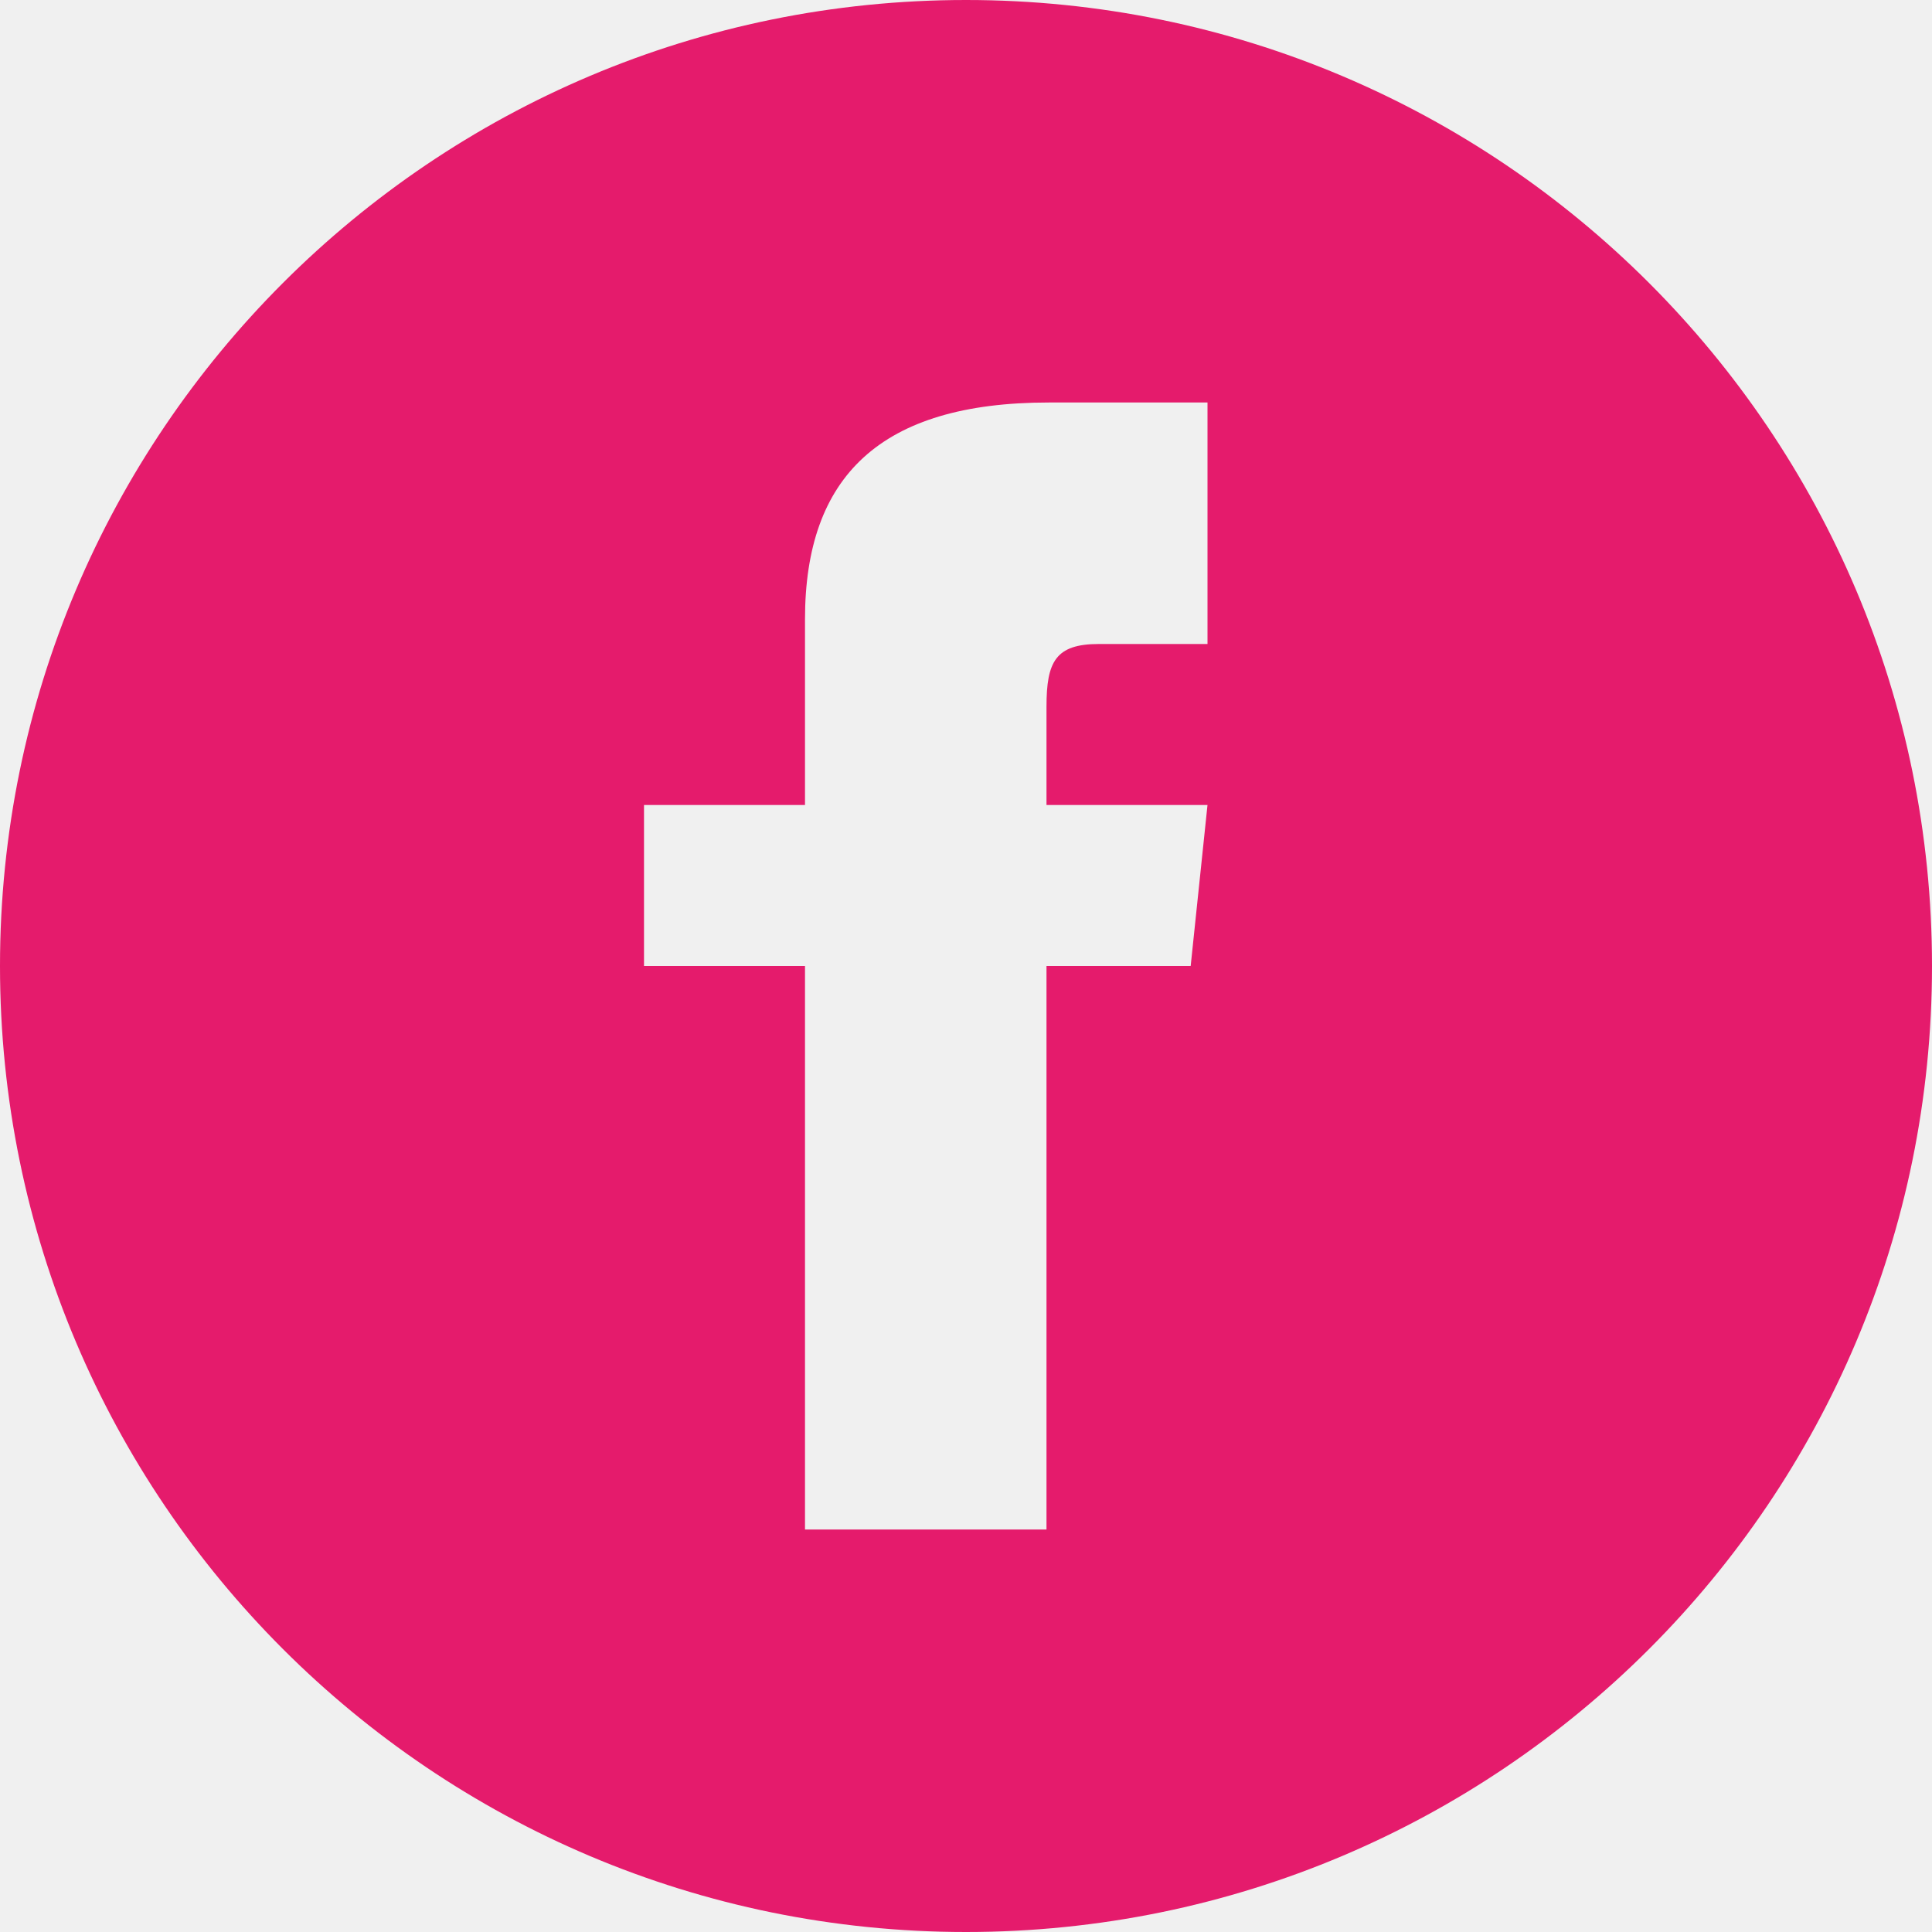
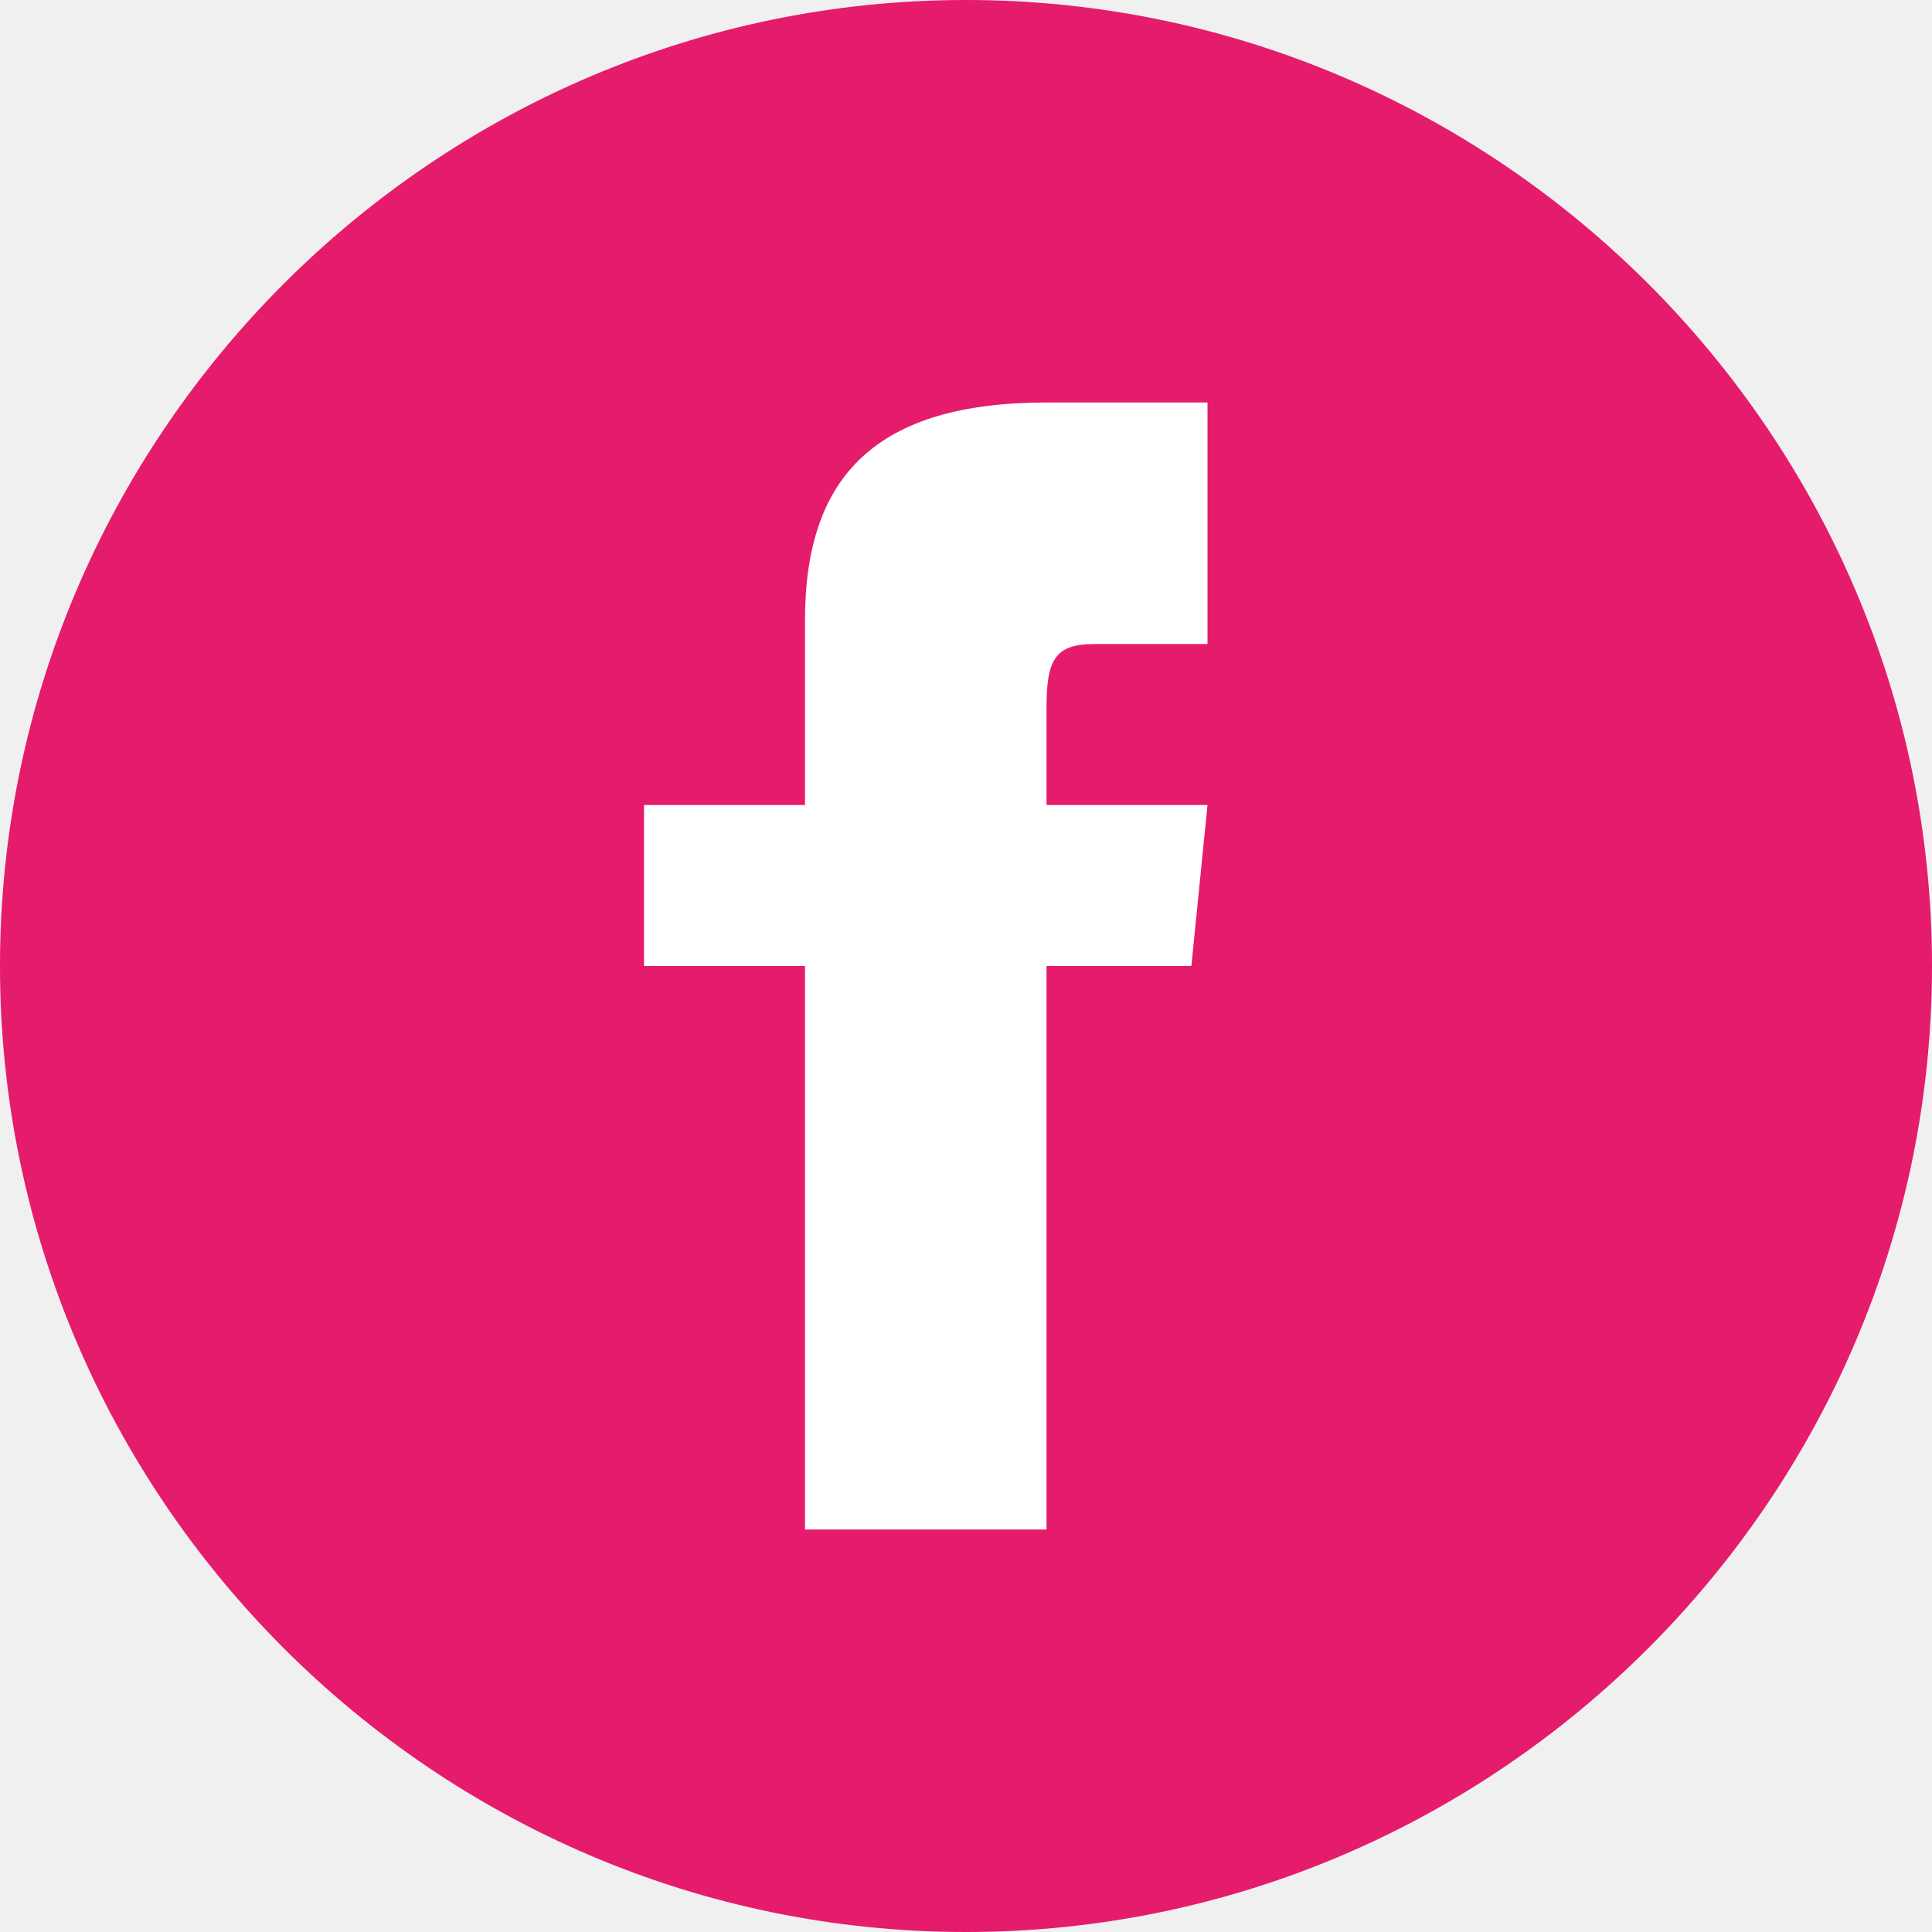
- <svg xmlns="http://www.w3.org/2000/svg" width="24" height="24" viewBox="0 0 24 24">
-   <path fill="#E51B6C" d="M12 0c-6.627 0-12 5.373-12 12s5.373 12 12 12 12-5.373 12-12-5.373-12-12-12zm3 8h-1.35c-.538 0-.65.221-.65.778v1.222h2l-.209 2h-1.791v7h-3v-7h-2v-2h2v-2.308c0-1.769.931-2.692 3.029-2.692h1.971v3z" />
+ <svg xmlns="http://www.w3.org/2000/svg" version="1.1" id="Layer_1" x="0px" y="0px" viewBox="0 0 24 24" style="enable-background:new 0 0 24 24;" xml:space="preserve">
+   <style type="text/css">
+ 	.st0{fill:#FFFFFF;}
+ 	.st1{fill:#E51B6C;}
+ </style>
+   <rect x="7.4" y="3.5" class="st0" width="8.4" height="16.1" />
+   <path class="st1" d="M12,0C5.4,0,0,5.4,0,12s5.4,12,12,12s12-5.4,12-12S18.6,0,12,0z M15,8h-1.4C13.1,8,13,8.2,13,8.8V10h2l-0.2,2  H13v7h-3v-7H8v-2h2V7.7C10,5.9,10.9,5,13,5h2V8z" />
</svg>
